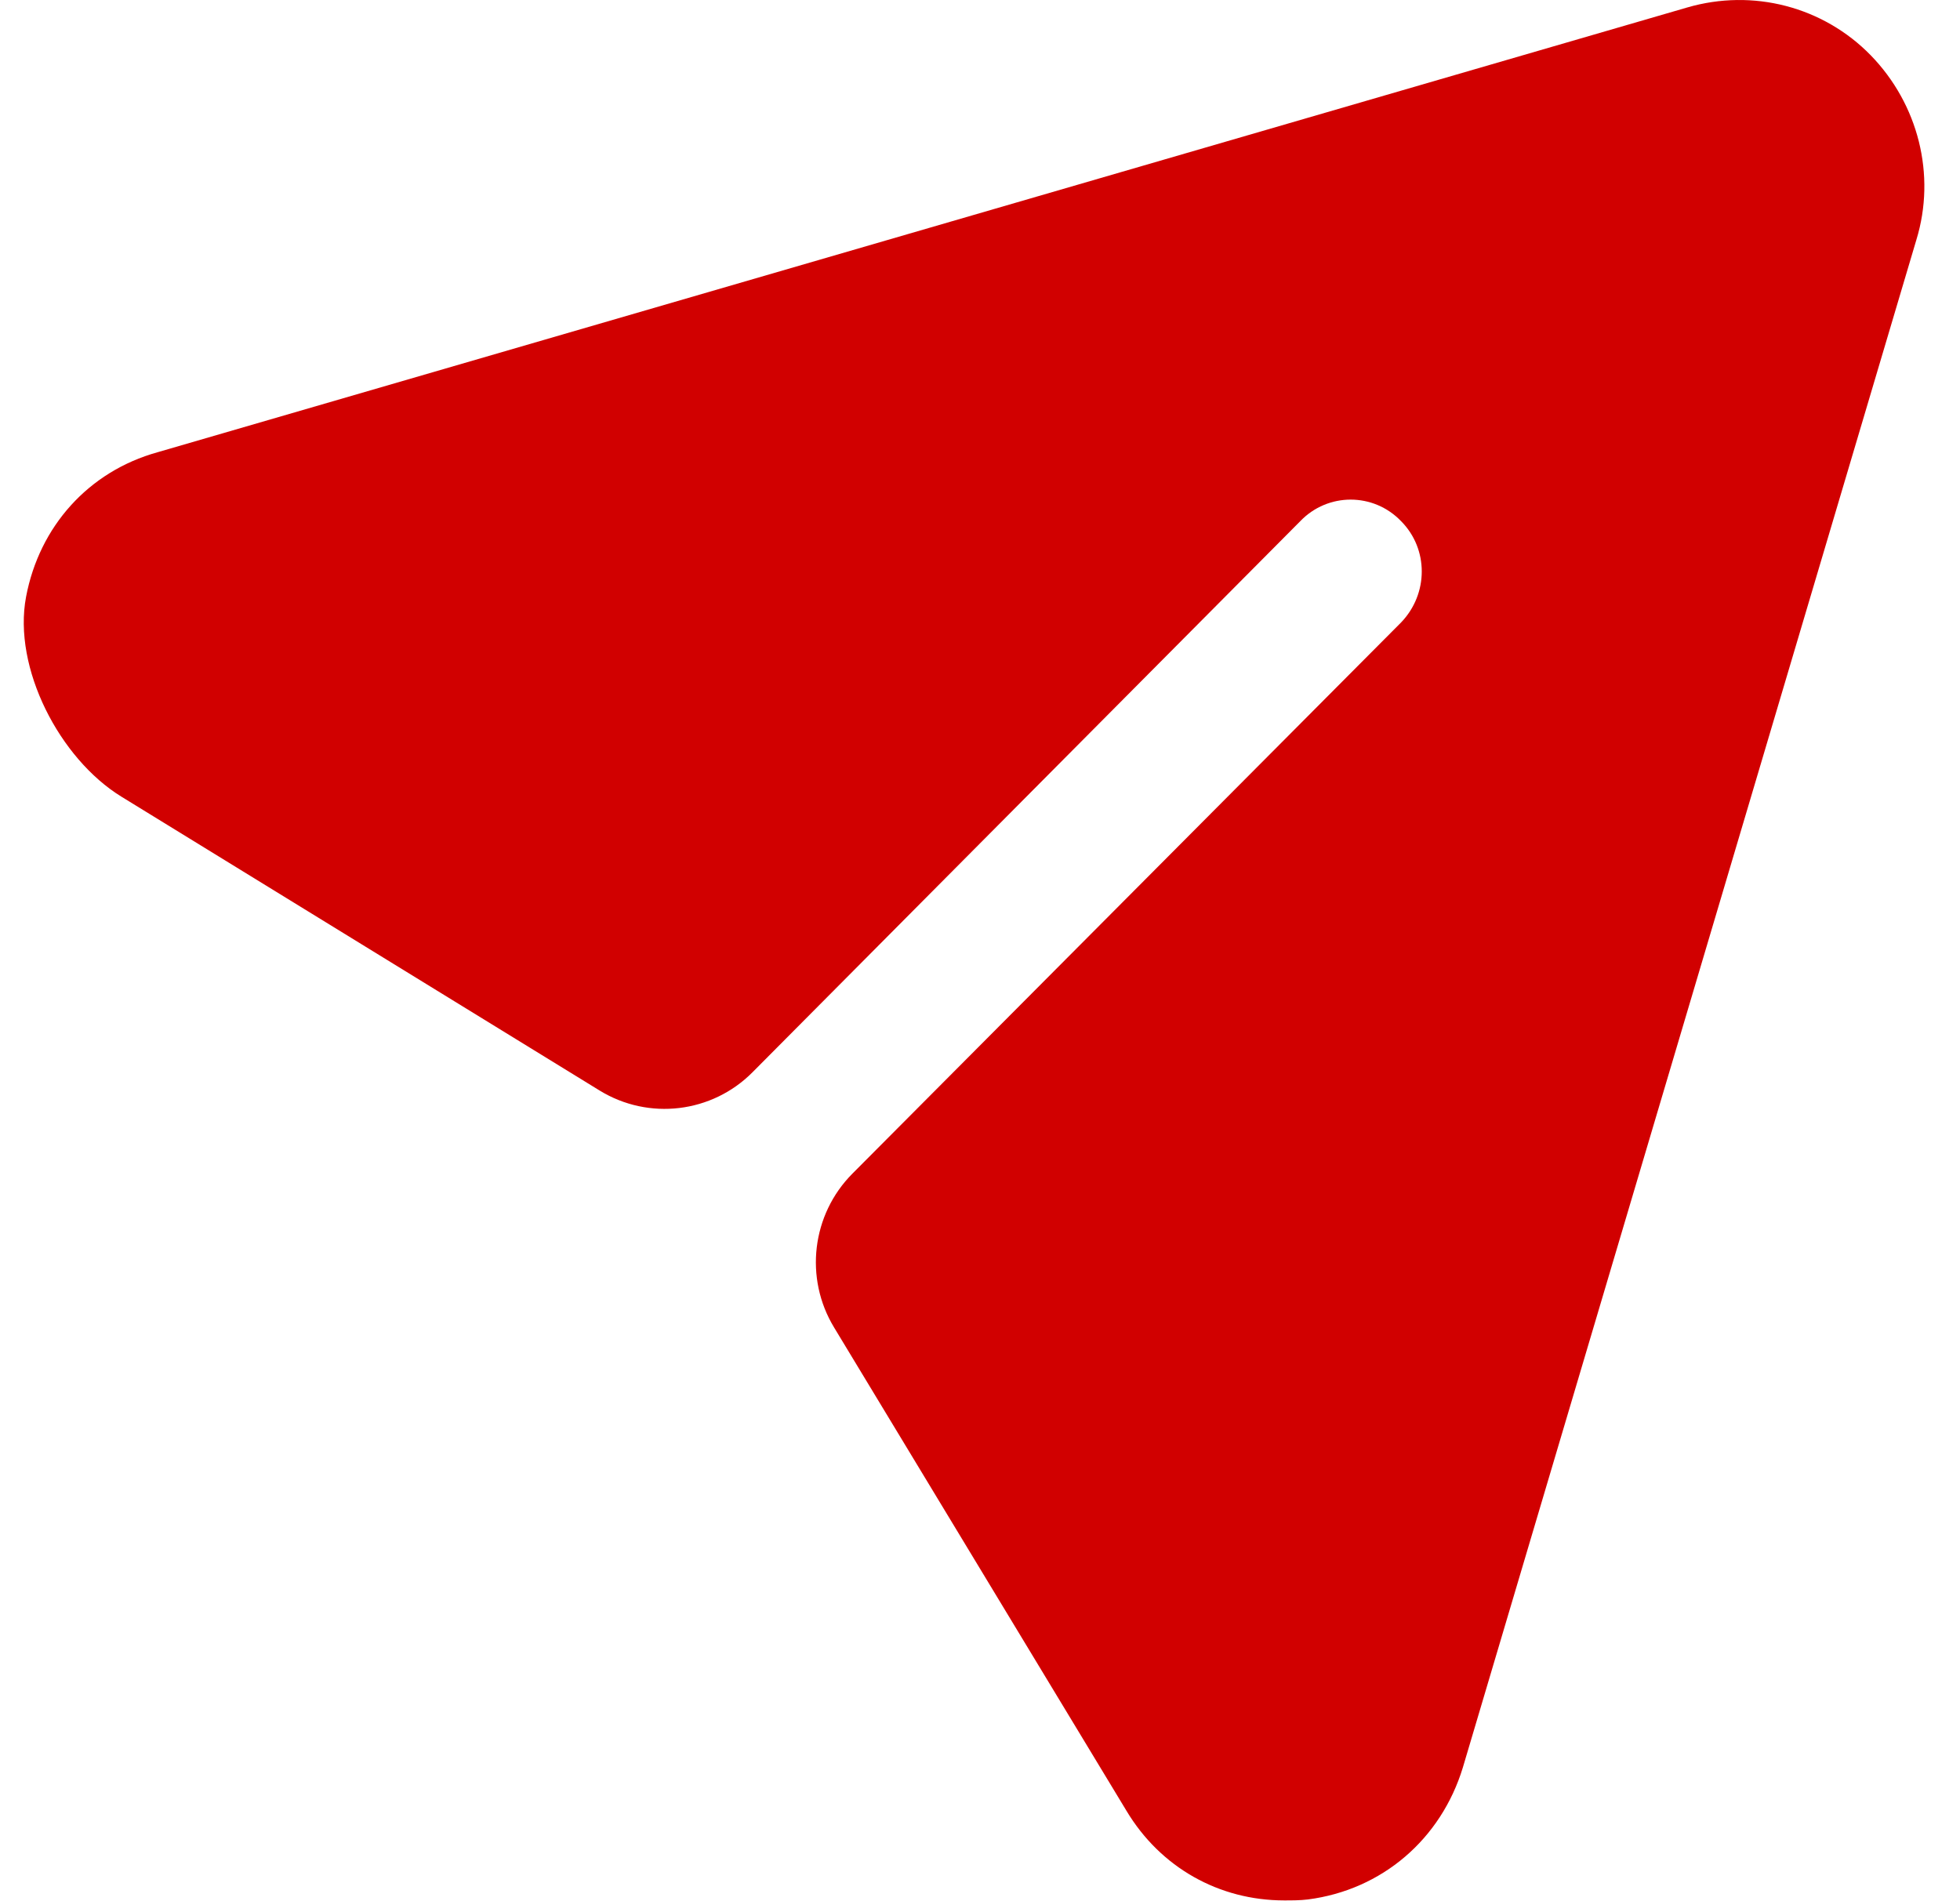
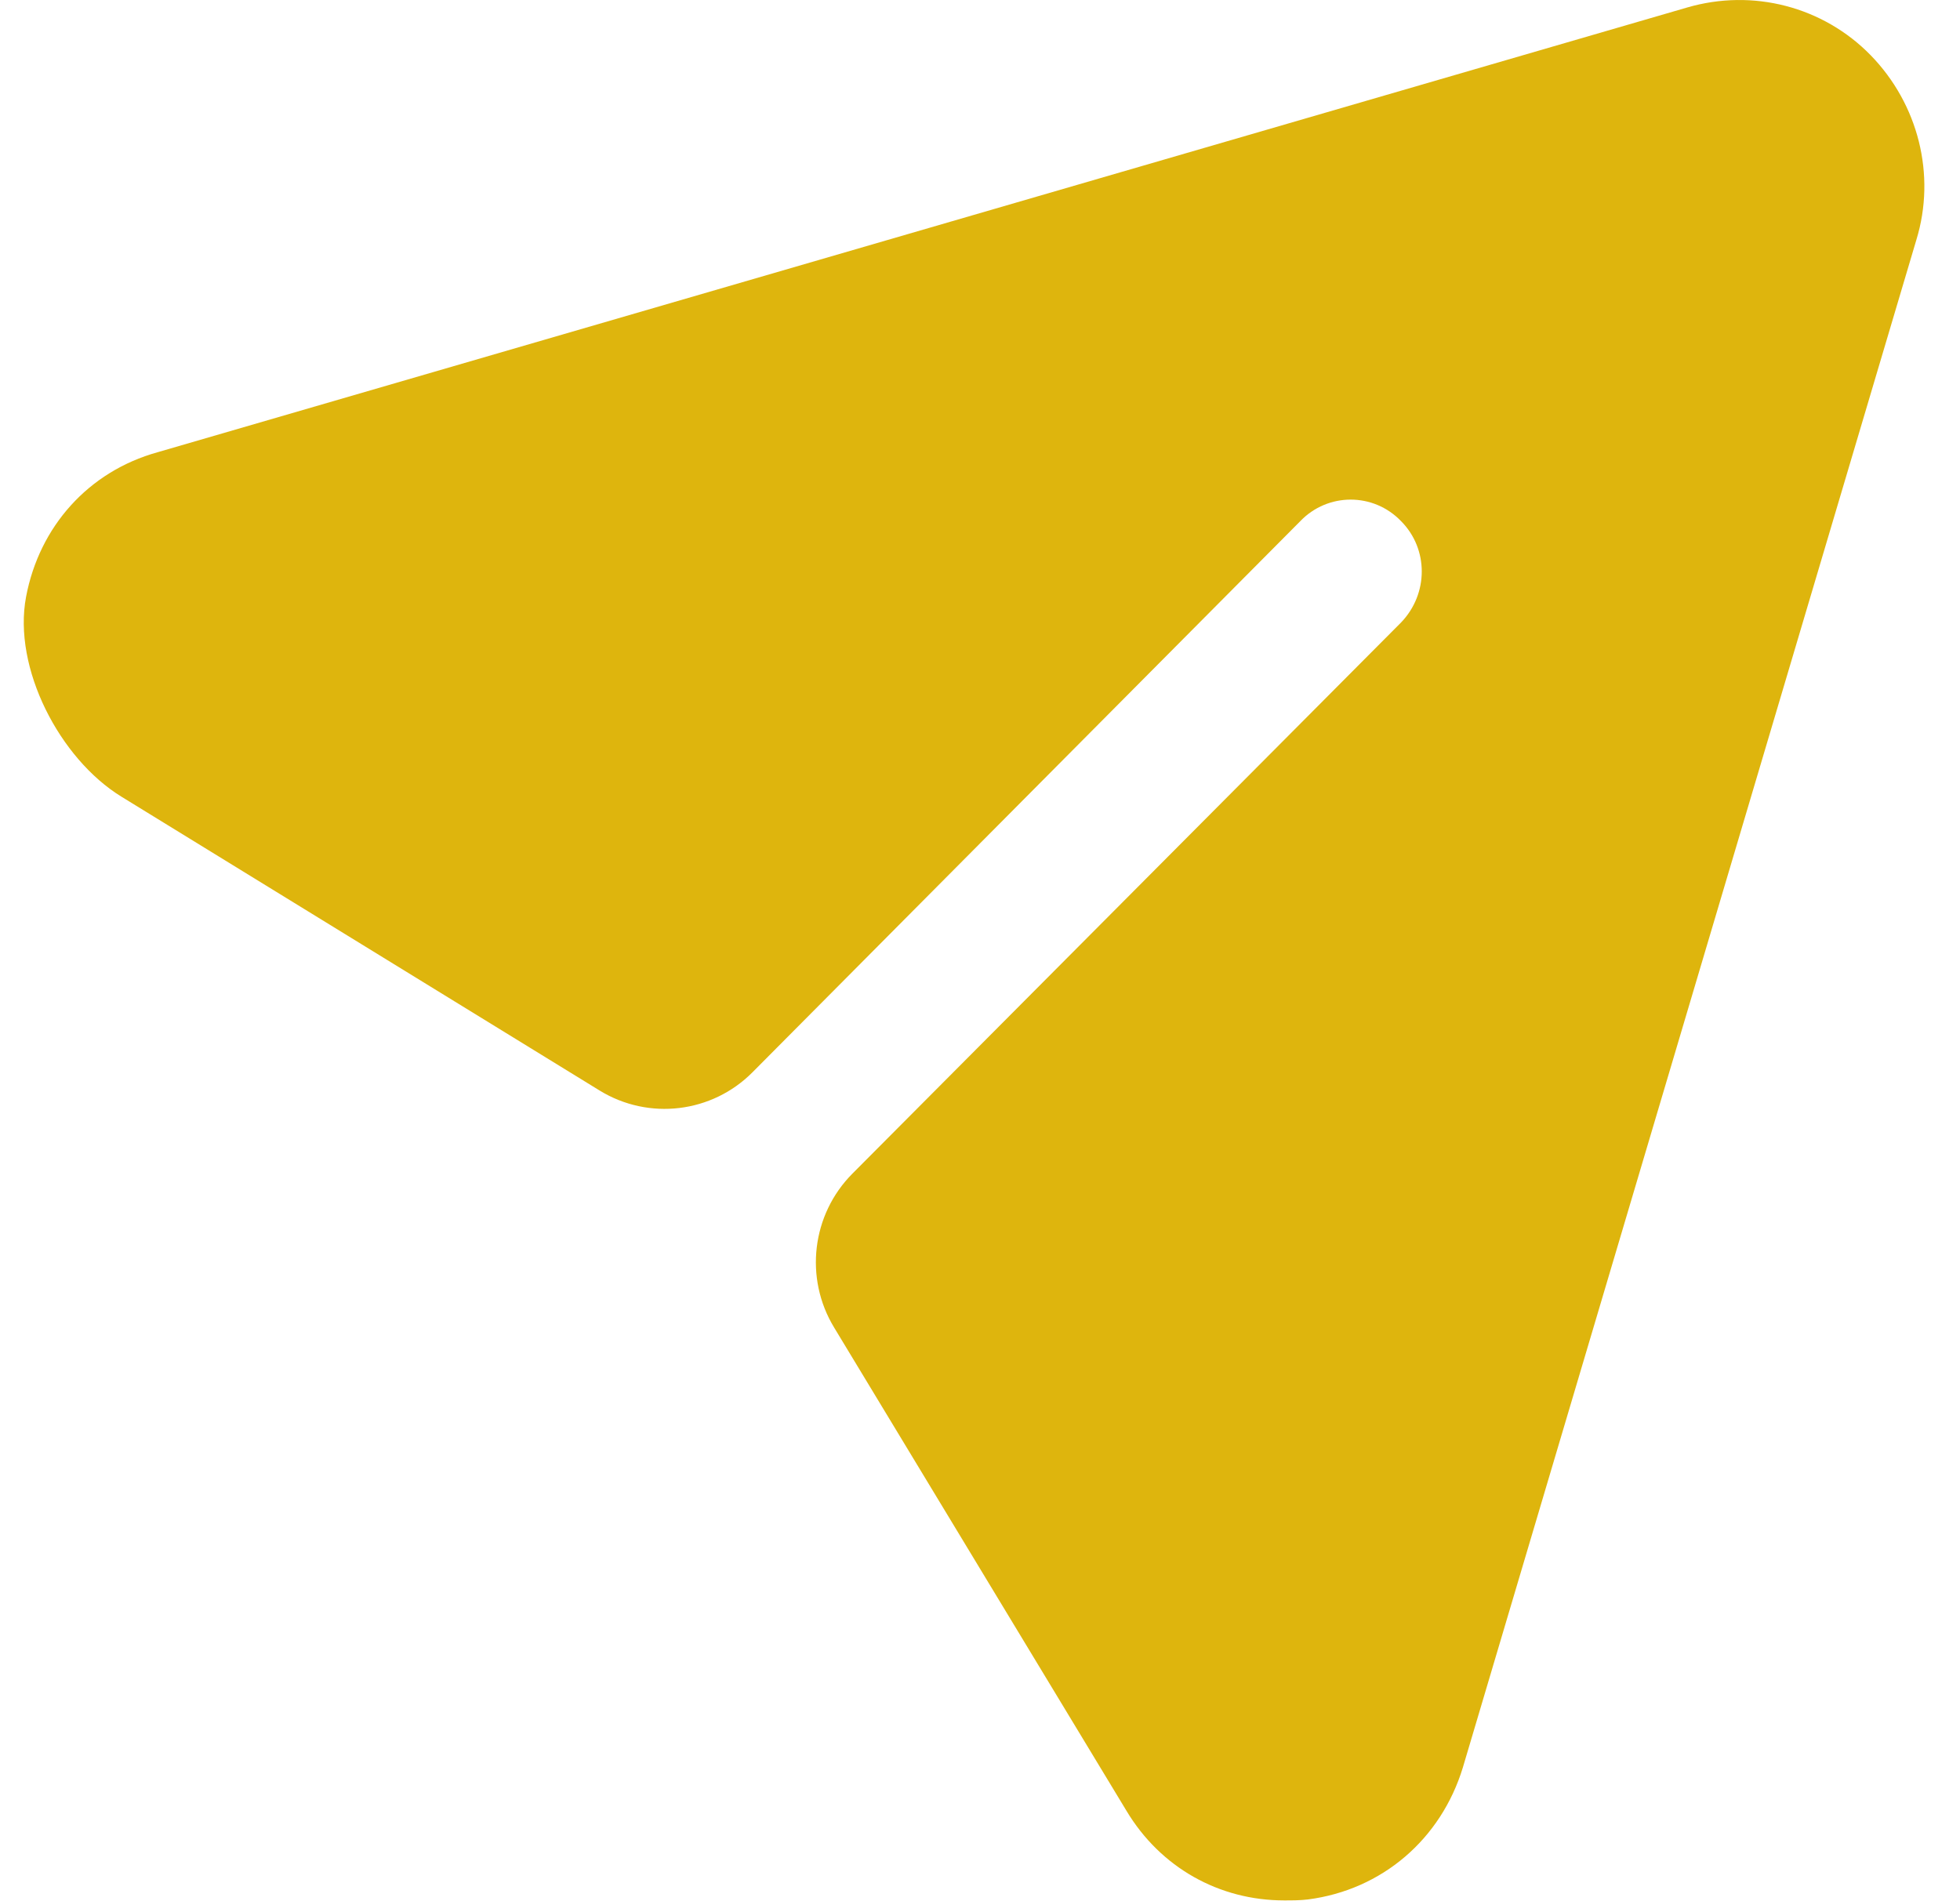
<svg xmlns="http://www.w3.org/2000/svg" width="33" height="32" viewBox="0 0 33 32" fill="none">
-   <path d="M31.497 0.931C30.696 0.11 29.512 -0.196 28.407 0.126L2.653 7.615C1.488 7.939 0.662 8.868 0.439 10.049C0.212 11.25 1.006 12.776 2.043 13.414L10.096 18.363C10.922 18.87 11.988 18.743 12.671 18.054L21.893 8.775C22.357 8.292 23.125 8.292 23.589 8.775C24.054 9.242 24.054 9.999 23.589 10.482L14.352 19.762C13.667 20.45 13.539 21.521 14.043 22.352L18.963 30.486C19.54 31.452 20.532 32 21.621 32C21.749 32 21.893 32 22.021 31.984C23.269 31.823 24.262 30.969 24.63 29.761L32.265 4.04C32.601 2.944 32.297 1.753 31.497 0.931" fill="#D10000" />
+   <path d="M31.497 0.931C30.696 0.11 29.512 -0.196 28.407 0.126L2.653 7.615C1.488 7.939 0.662 8.868 0.439 10.049C0.212 11.25 1.006 12.776 2.043 13.414L10.096 18.363C10.922 18.87 11.988 18.743 12.671 18.054L21.893 8.775C22.357 8.292 23.125 8.292 23.589 8.775C24.054 9.242 24.054 9.999 23.589 10.482L14.352 19.762C13.667 20.45 13.539 21.521 14.043 22.352L18.963 30.486C19.54 31.452 20.532 32 21.621 32C21.749 32 21.893 32 22.021 31.984C23.269 31.823 24.262 30.969 24.63 29.761L32.265 4.04C32.601 2.944 32.297 1.753 31.497 0.931" fill="#DEB50D" />
</svg>
